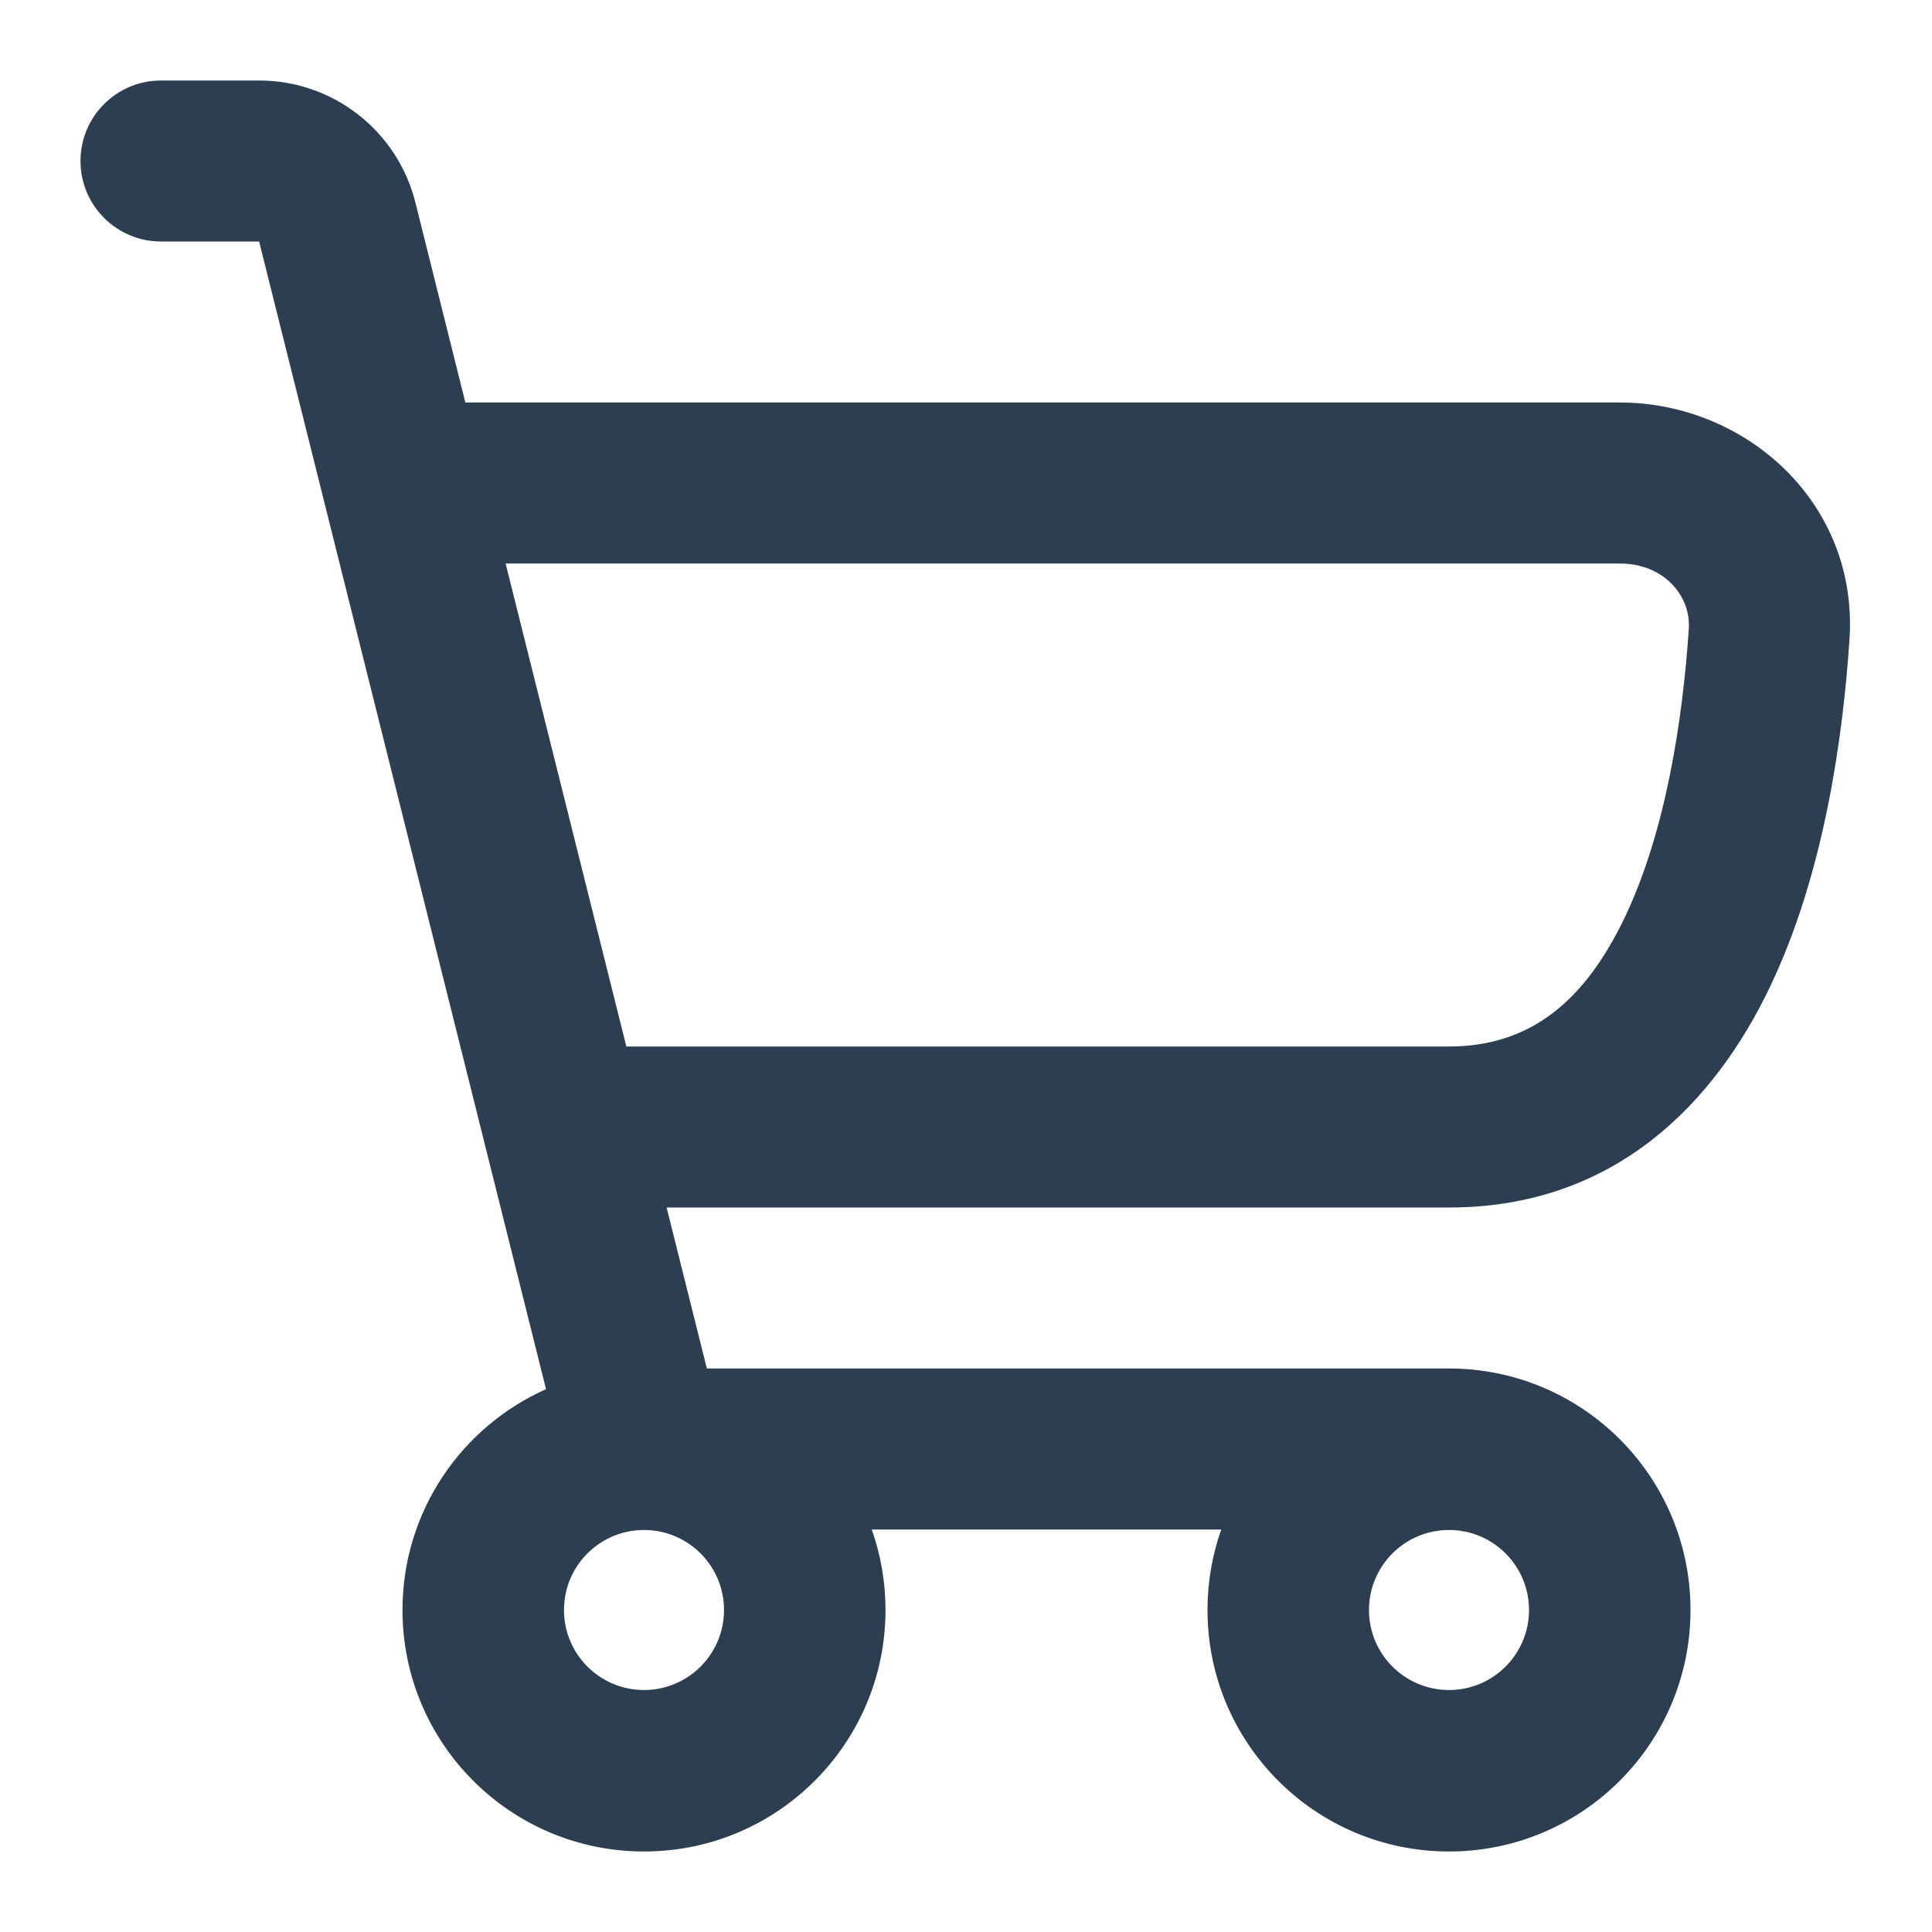
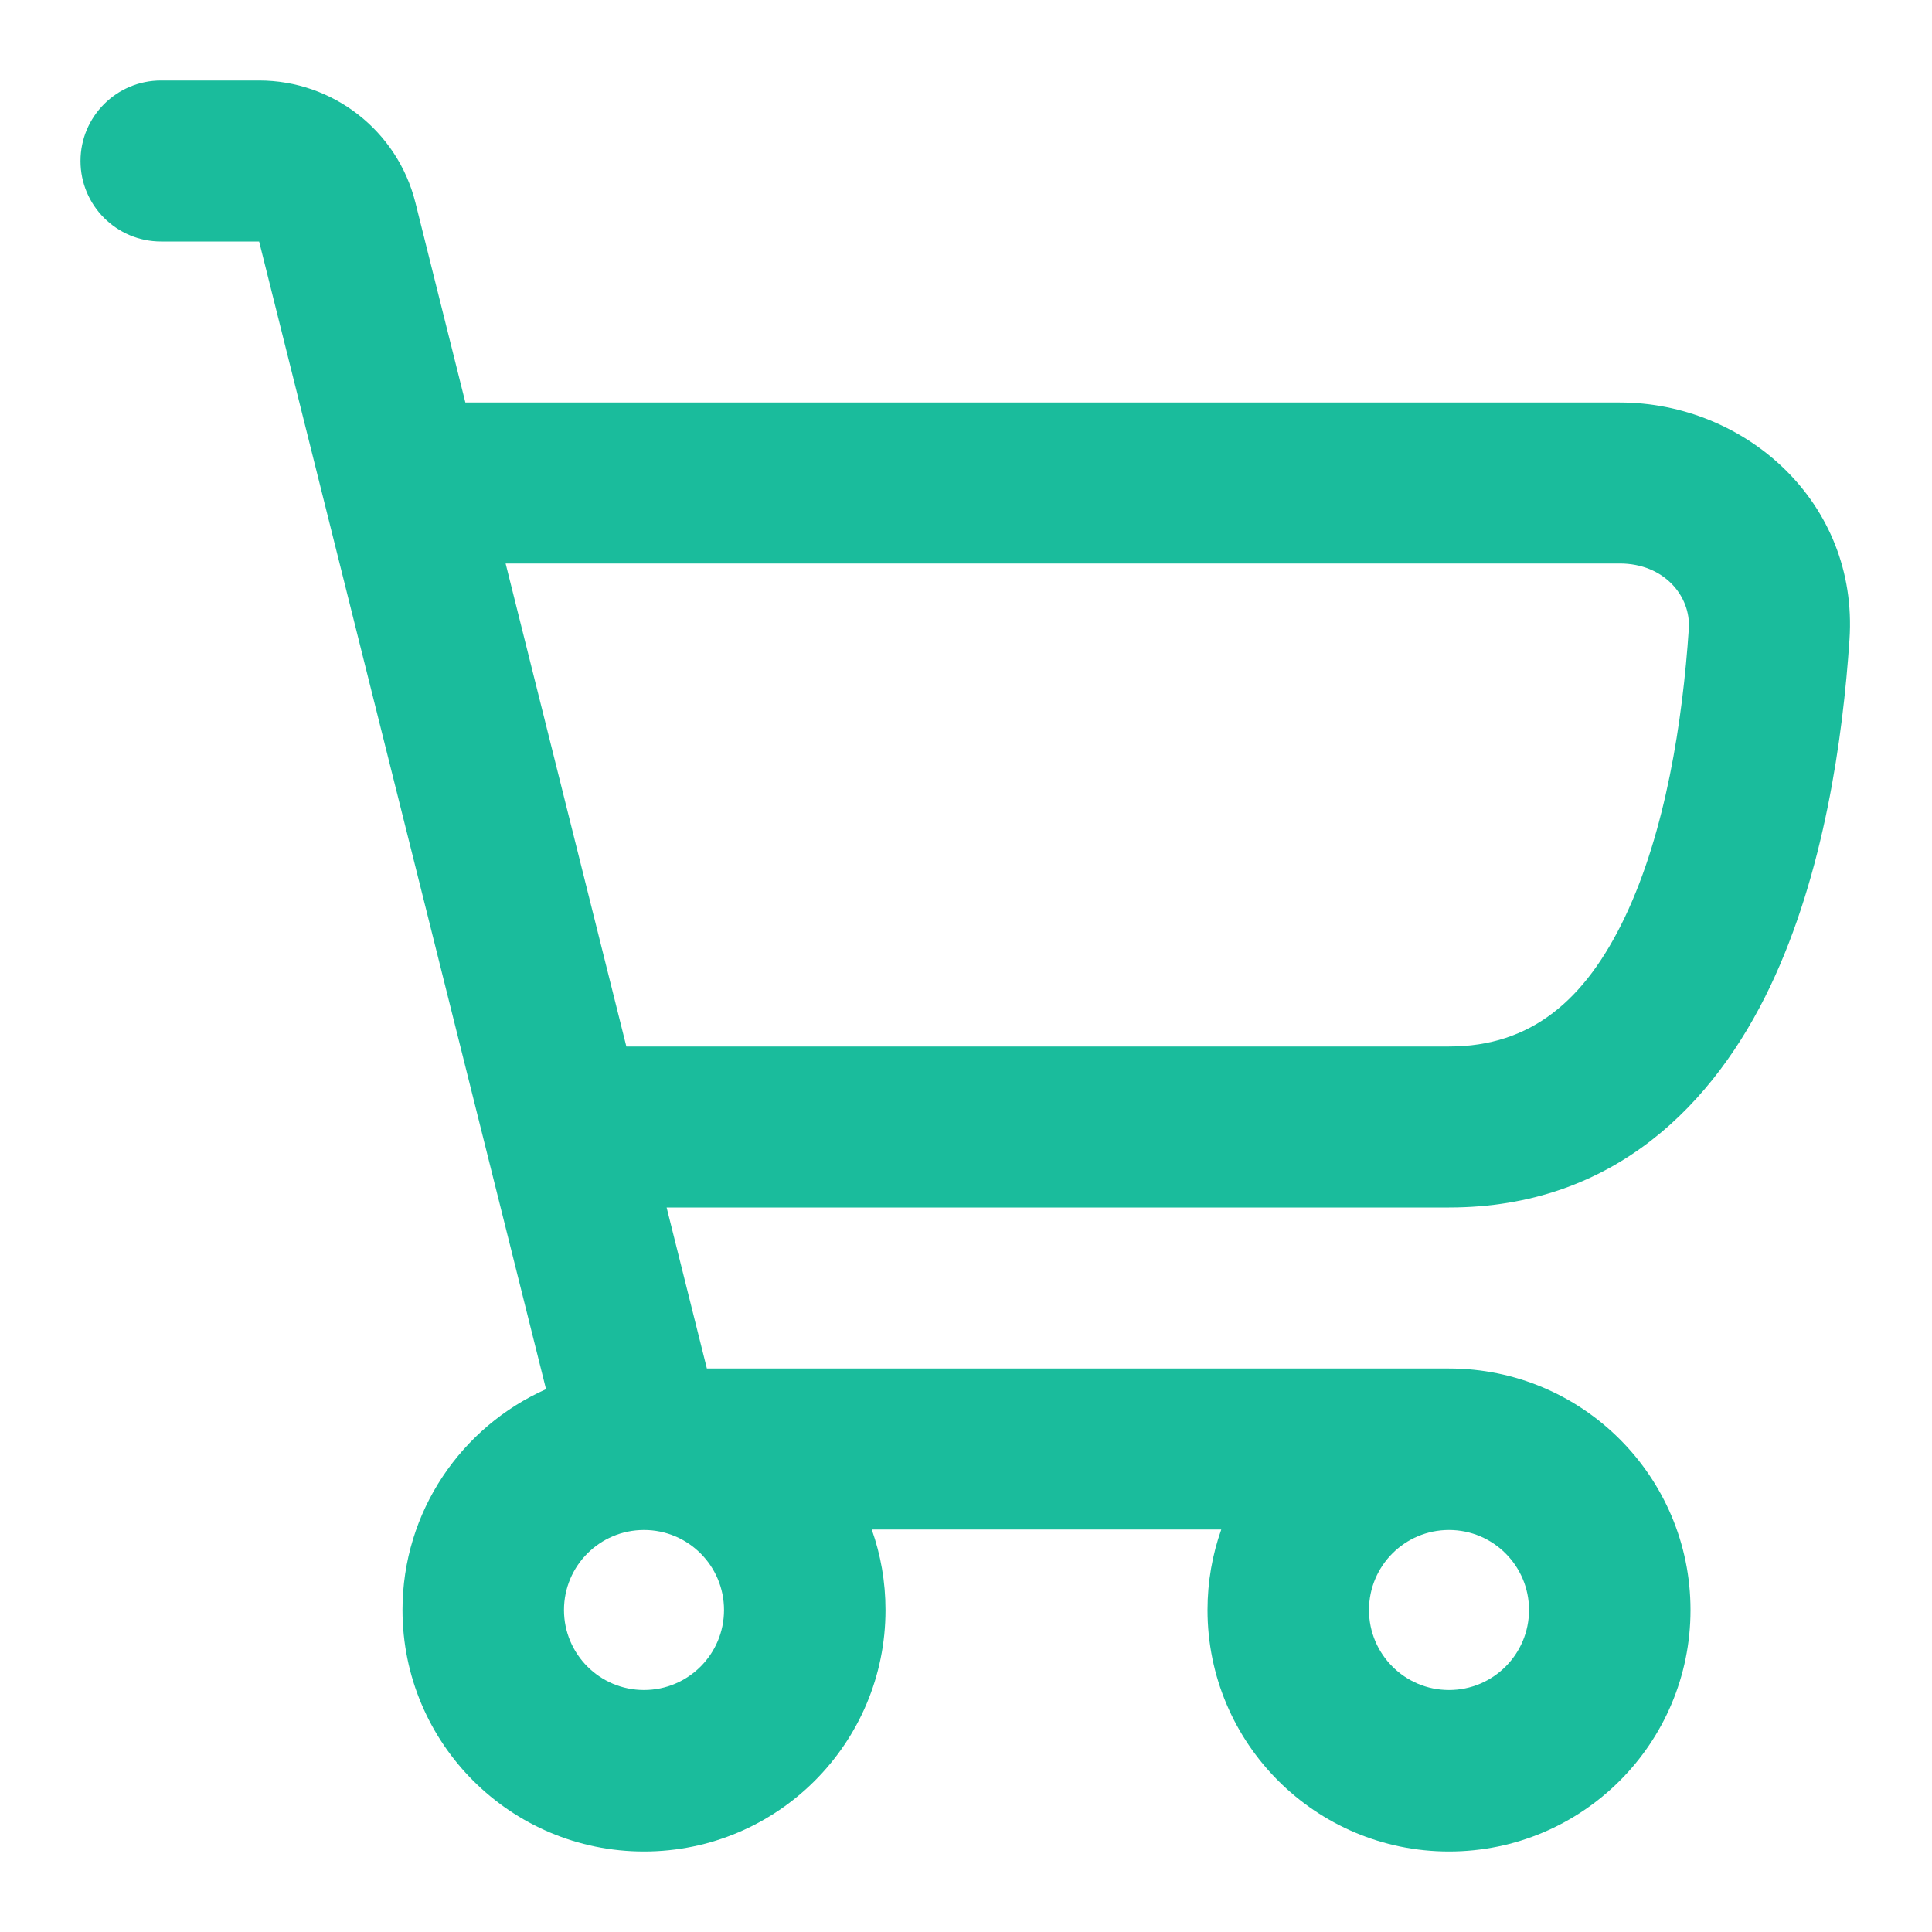
<svg xmlns="http://www.w3.org/2000/svg" width="800px" height="800px" viewBox="0 0 24 24" fill="none">
-   <path fill-rule="evenodd" clip-rule="evenodd" d="M2 1C1.448 1 1 1.448 1 2C1 2.552 1.448 3 2 3H3.219L6.783 17.257C5.733 17.724 5 18.776 5 20C5 21.657 6.343 23 8 23C9.657 23 11 21.657 11 20C11 19.649 10.94 19.313 10.829 19H15.171C15.06 19.313 15 19.649 15 20C15 21.657 16.343 23 18 23C19.657 23 21 21.657 21 20C21 18.343 19.657 17 18 17H8.781L8.281 15H18C20.064 15 21.302 13.696 21.989 12.256C22.66 10.849 22.893 9.167 22.975 7.944C23.088 6.24 21.68 5 20.121 5H5.781L5.16 2.515C4.937 1.625 4.137 1 3.219 1H2ZM18 13H7.781L6.281 7H20.121C20.674 7 21.006 7.407 20.979 7.811C20.903 8.952 20.691 10.332 20.184 11.395C19.692 12.425 19.02 13 18 13ZM18 20.994C17.451 20.994 17.006 20.549 17.006 20C17.006 19.451 17.451 19.006 18 19.006C18.549 19.006 18.994 19.451 18.994 20C18.994 20.549 18.549 20.994 18 20.994ZM7.006 20C7.006 20.549 7.451 20.994 8 20.994C8.549 20.994 8.994 20.549 8.994 20C8.994 19.451 8.549 19.006 8 19.006C7.451 19.006 7.006 19.451 7.006 20Z" fill="#2c3e50" />
+   <path fill-rule="evenodd" clip-rule="evenodd" d="M2 1C1.448 1 1 1.448 1 2C1 2.552 1.448 3 2 3H3.219L6.783 17.257C5.733 17.724 5 18.776 5 20C5 21.657 6.343 23 8 23C9.657 23 11 21.657 11 20C11 19.649 10.94 19.313 10.829 19H15.171C15.06 19.313 15 19.649 15 20C15 21.657 16.343 23 18 23C19.657 23 21 21.657 21 20C21 18.343 19.657 17 18 17H8.781L8.281 15H18C20.064 15 21.302 13.696 21.989 12.256C22.66 10.849 22.893 9.167 22.975 7.944C23.088 6.24 21.68 5 20.121 5H5.781L5.16 2.515C4.937 1.625 4.137 1 3.219 1H2ZM18 13H7.781L6.281 7H20.121C20.674 7 21.006 7.407 20.979 7.811C20.903 8.952 20.691 10.332 20.184 11.395C19.692 12.425 19.02 13 18 13ZM18 20.994C17.451 20.994 17.006 20.549 17.006 20C17.006 19.451 17.451 19.006 18 19.006C18.549 19.006 18.994 19.451 18.994 20C18.994 20.549 18.549 20.994 18 20.994ZM7.006 20C7.006 20.549 7.451 20.994 8 20.994C8.549 20.994 8.994 20.549 8.994 20C8.994 19.451 8.549 19.006 8 19.006C7.451 19.006 7.006 19.451 7.006 20Z" fill="#1abc9c" />
</svg>
